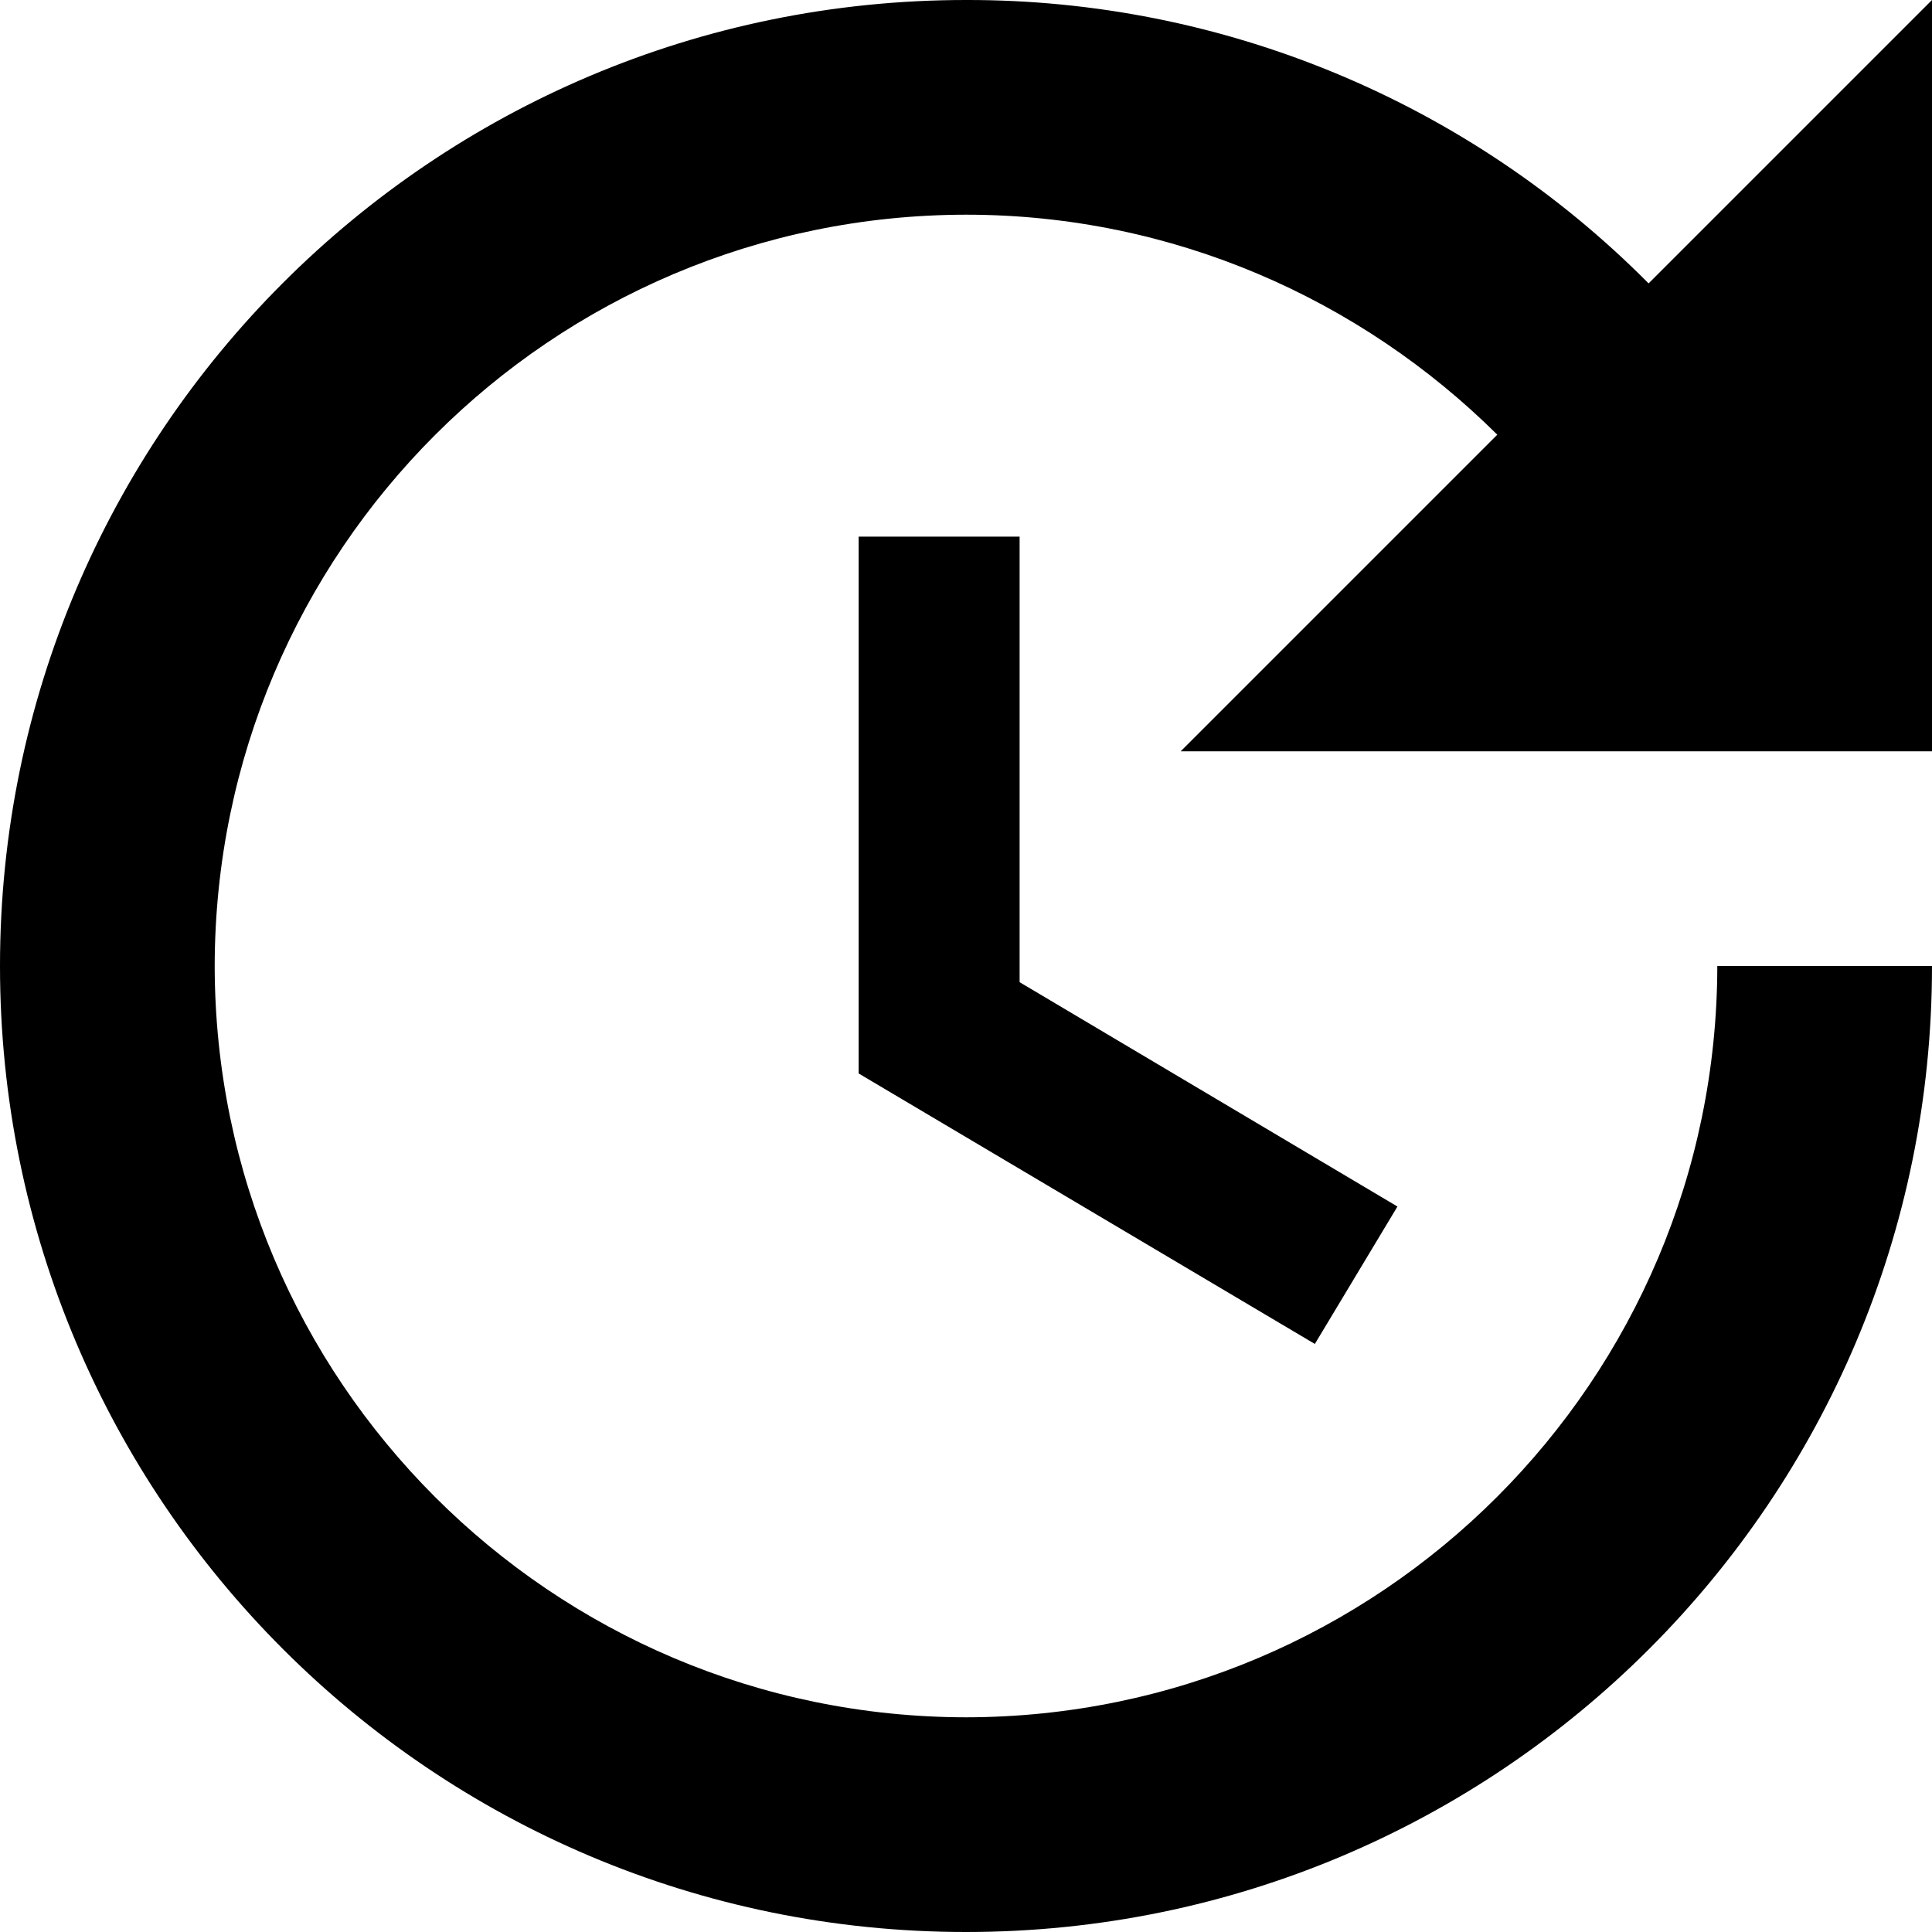
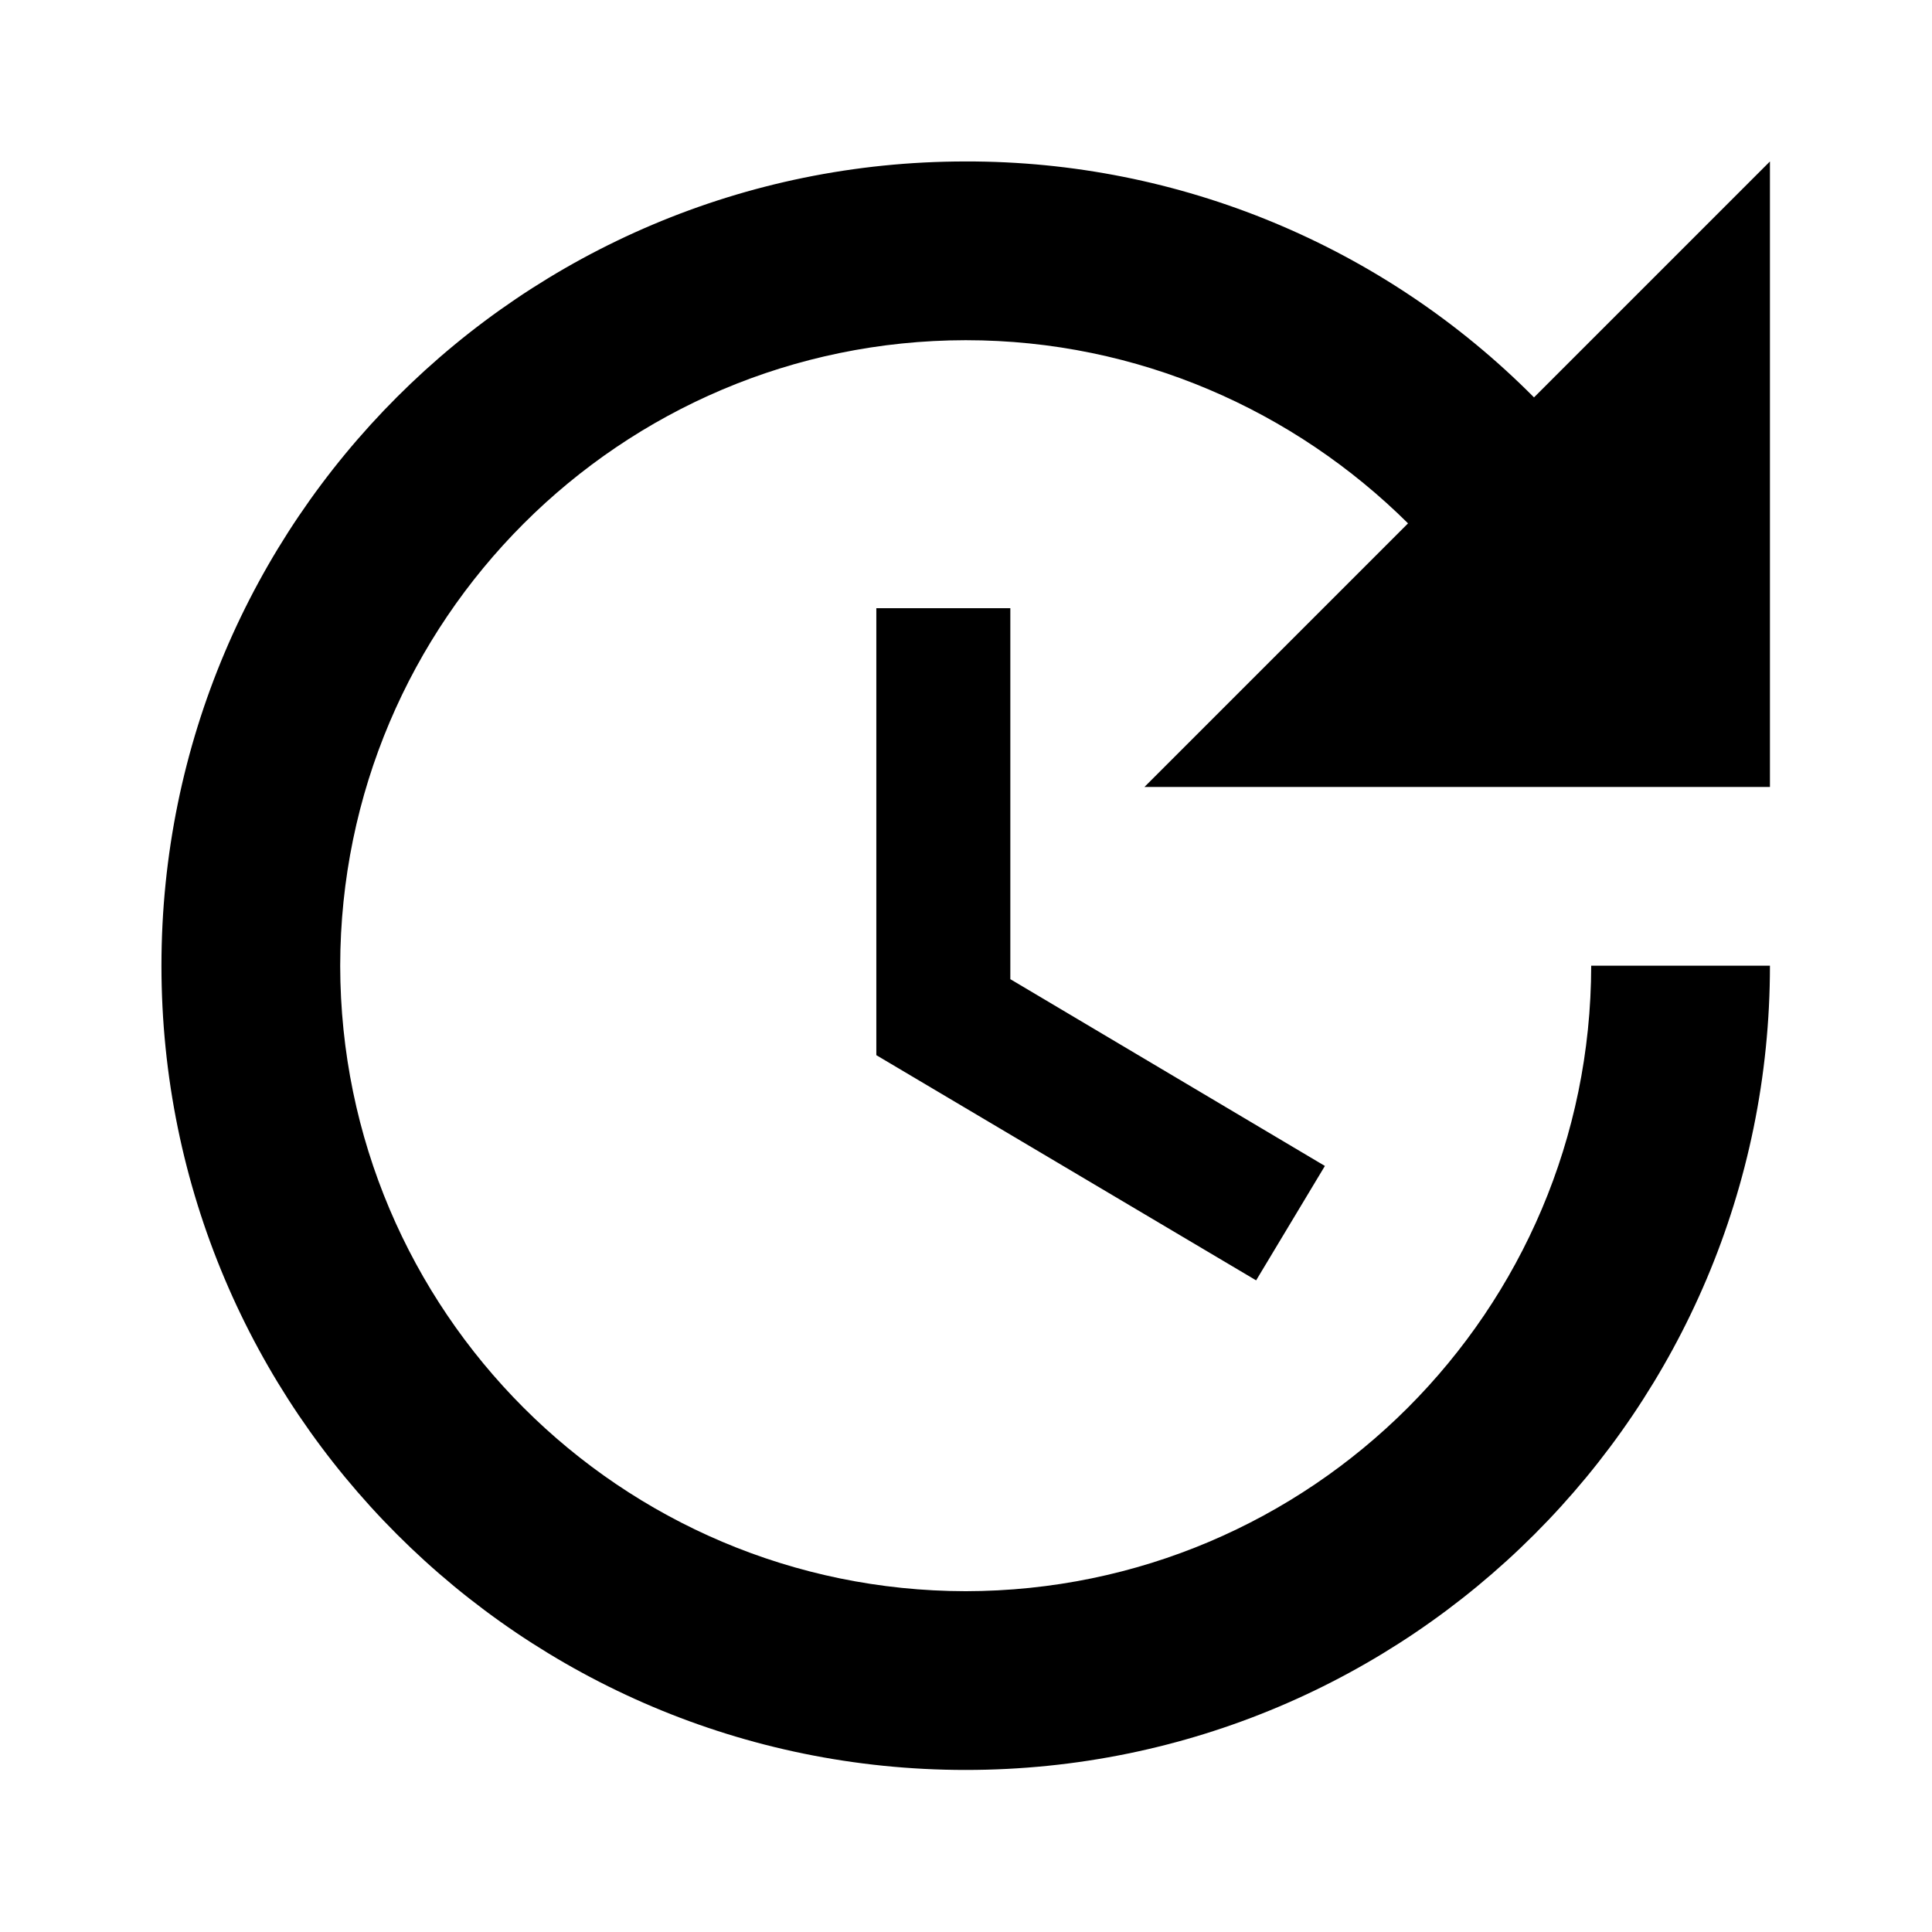
- <svg xmlns="http://www.w3.org/2000/svg" width="16" height="16" viewBox="0 0 16 16">
+ <svg xmlns="http://www.w3.org/2000/svg" width="19.218" height="19.218" viewBox="-1.606 -1.606 19.218 19.218">
  <path d="M7.111 4.444V8.89l3.778 2.24.684-1.138-3.129-1.858v-3.69zM16 6.222V0l-2.347 2.347A7.94 7.94 0 0 0 8 0a8 8 0 1 0 8 8h-1.778A6.23 6.23 0 0 1 8 14.222 6.23 6.23 0 0 1 1.778 8 6.23 6.23 0 0 1 8 1.778c1.716 0 3.271.702 4.4 1.822L9.778 6.222z" />
</svg>
